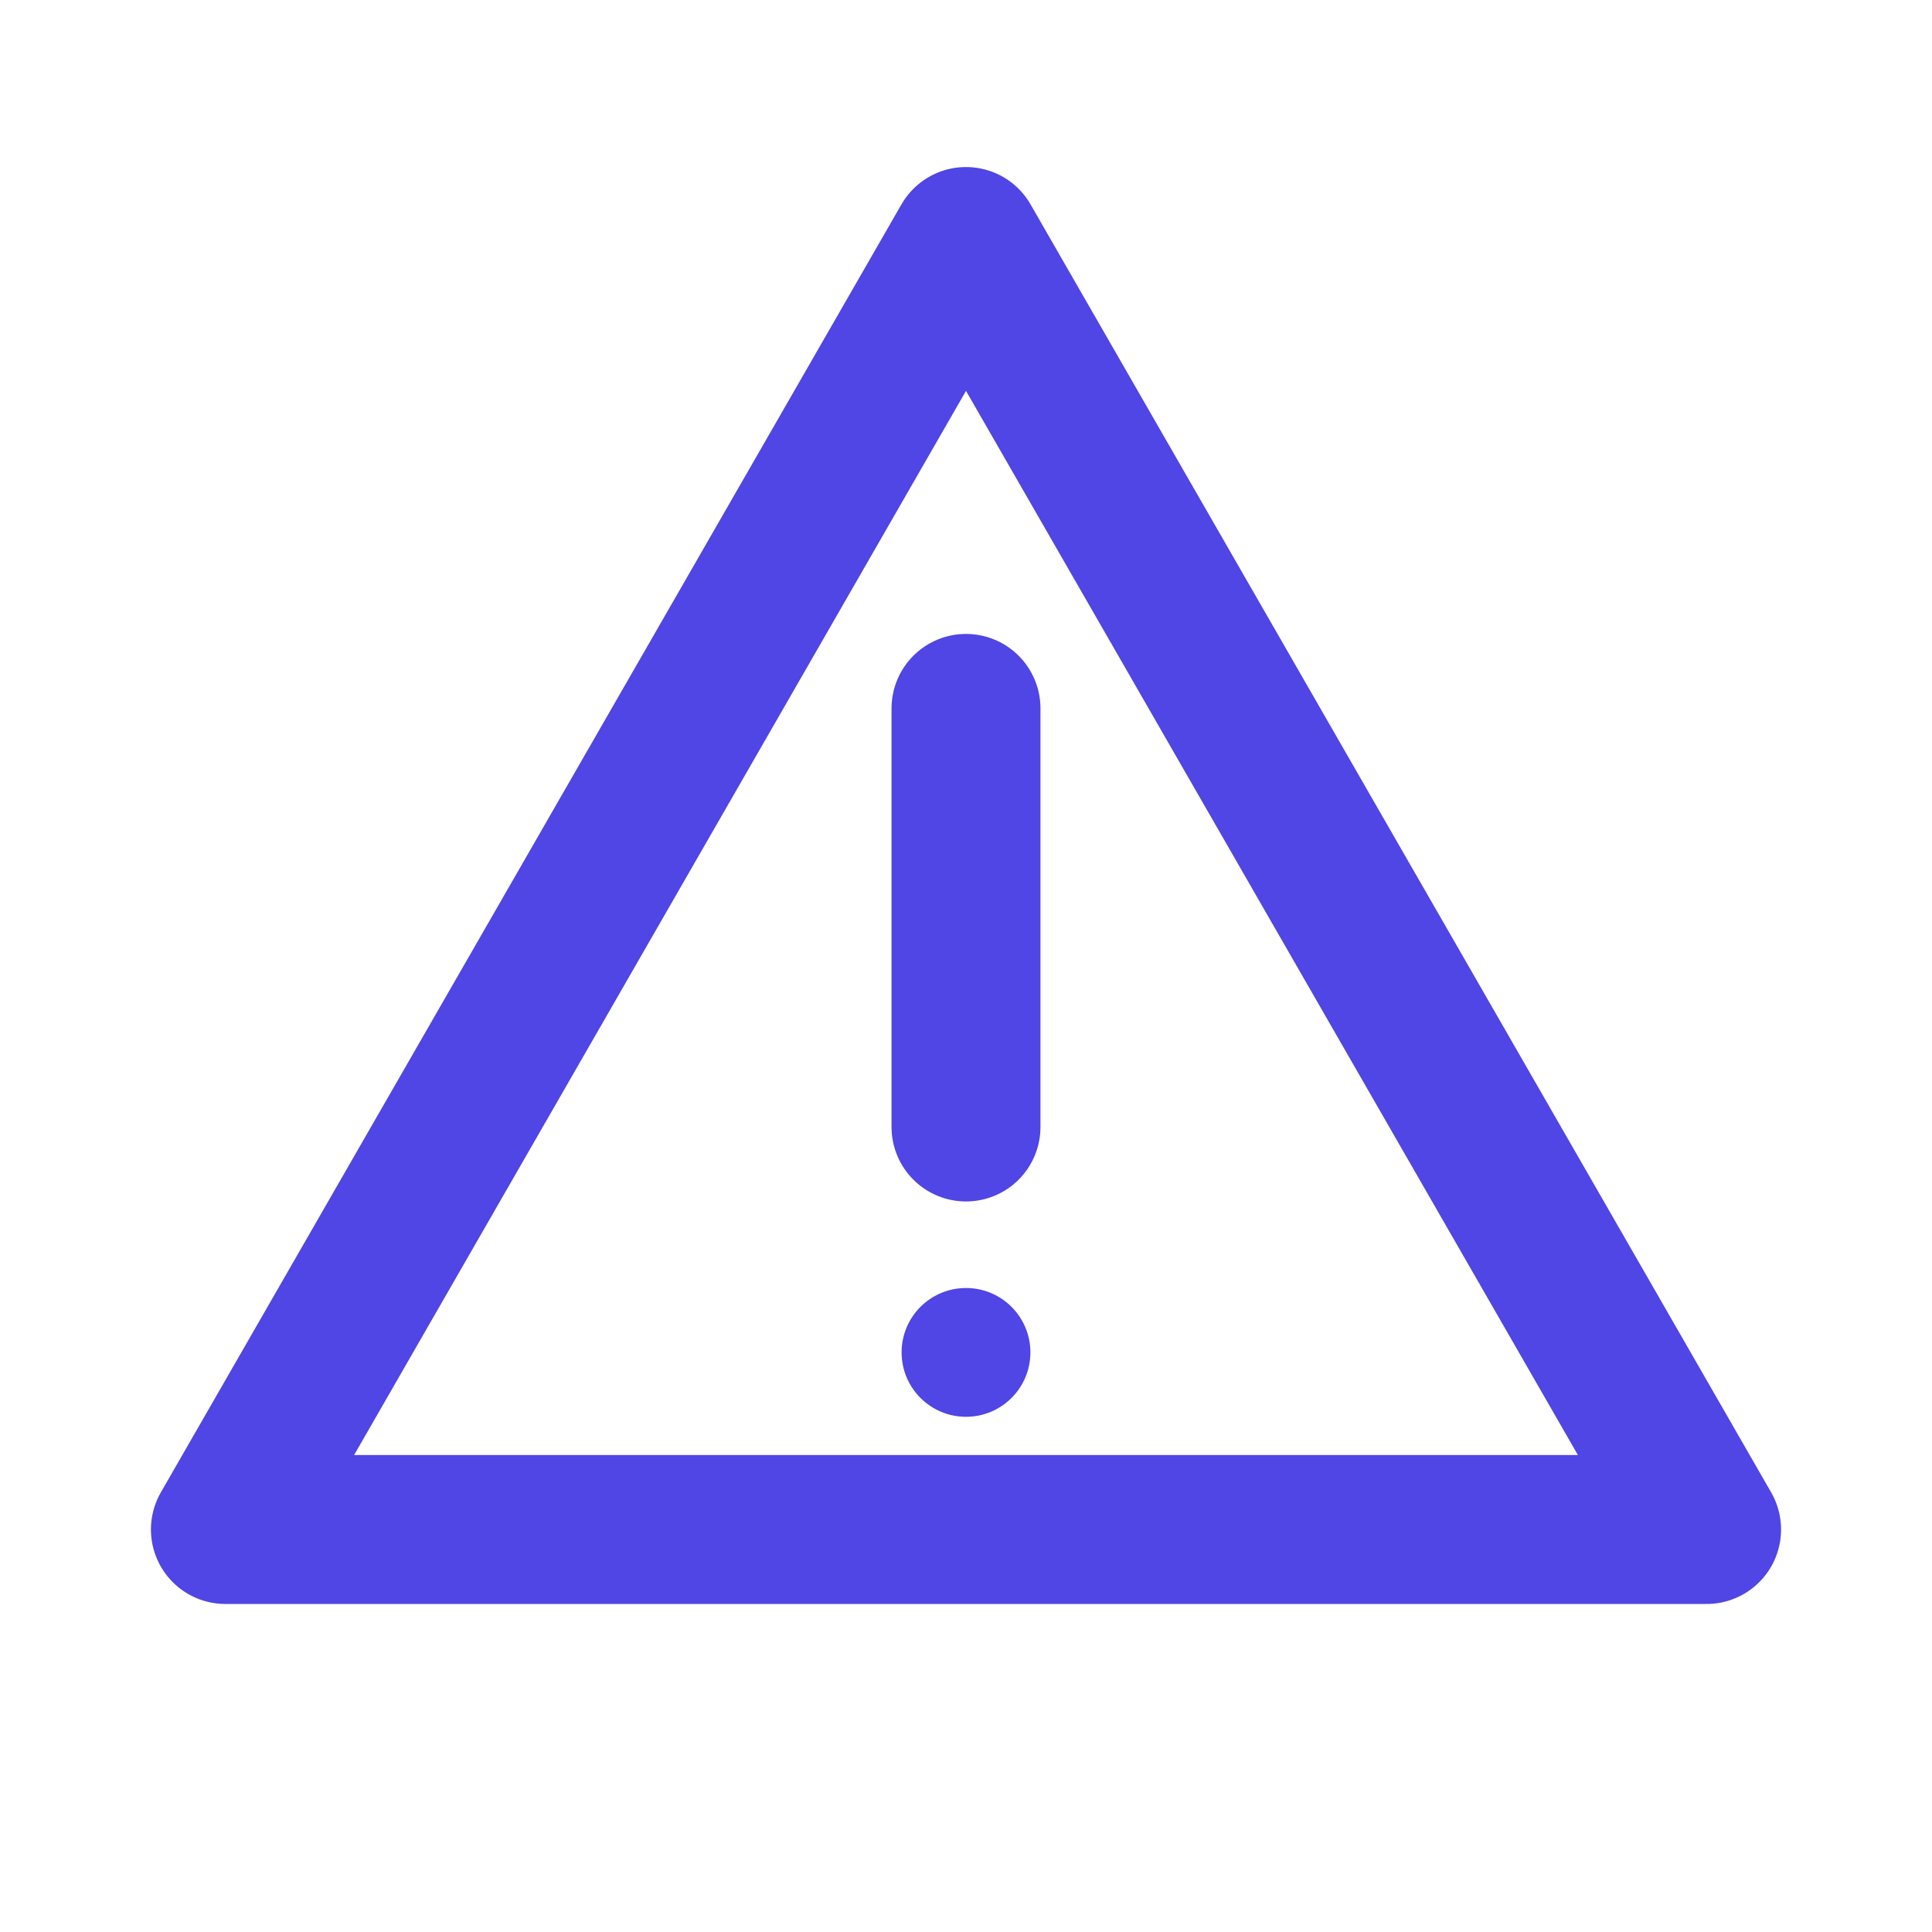
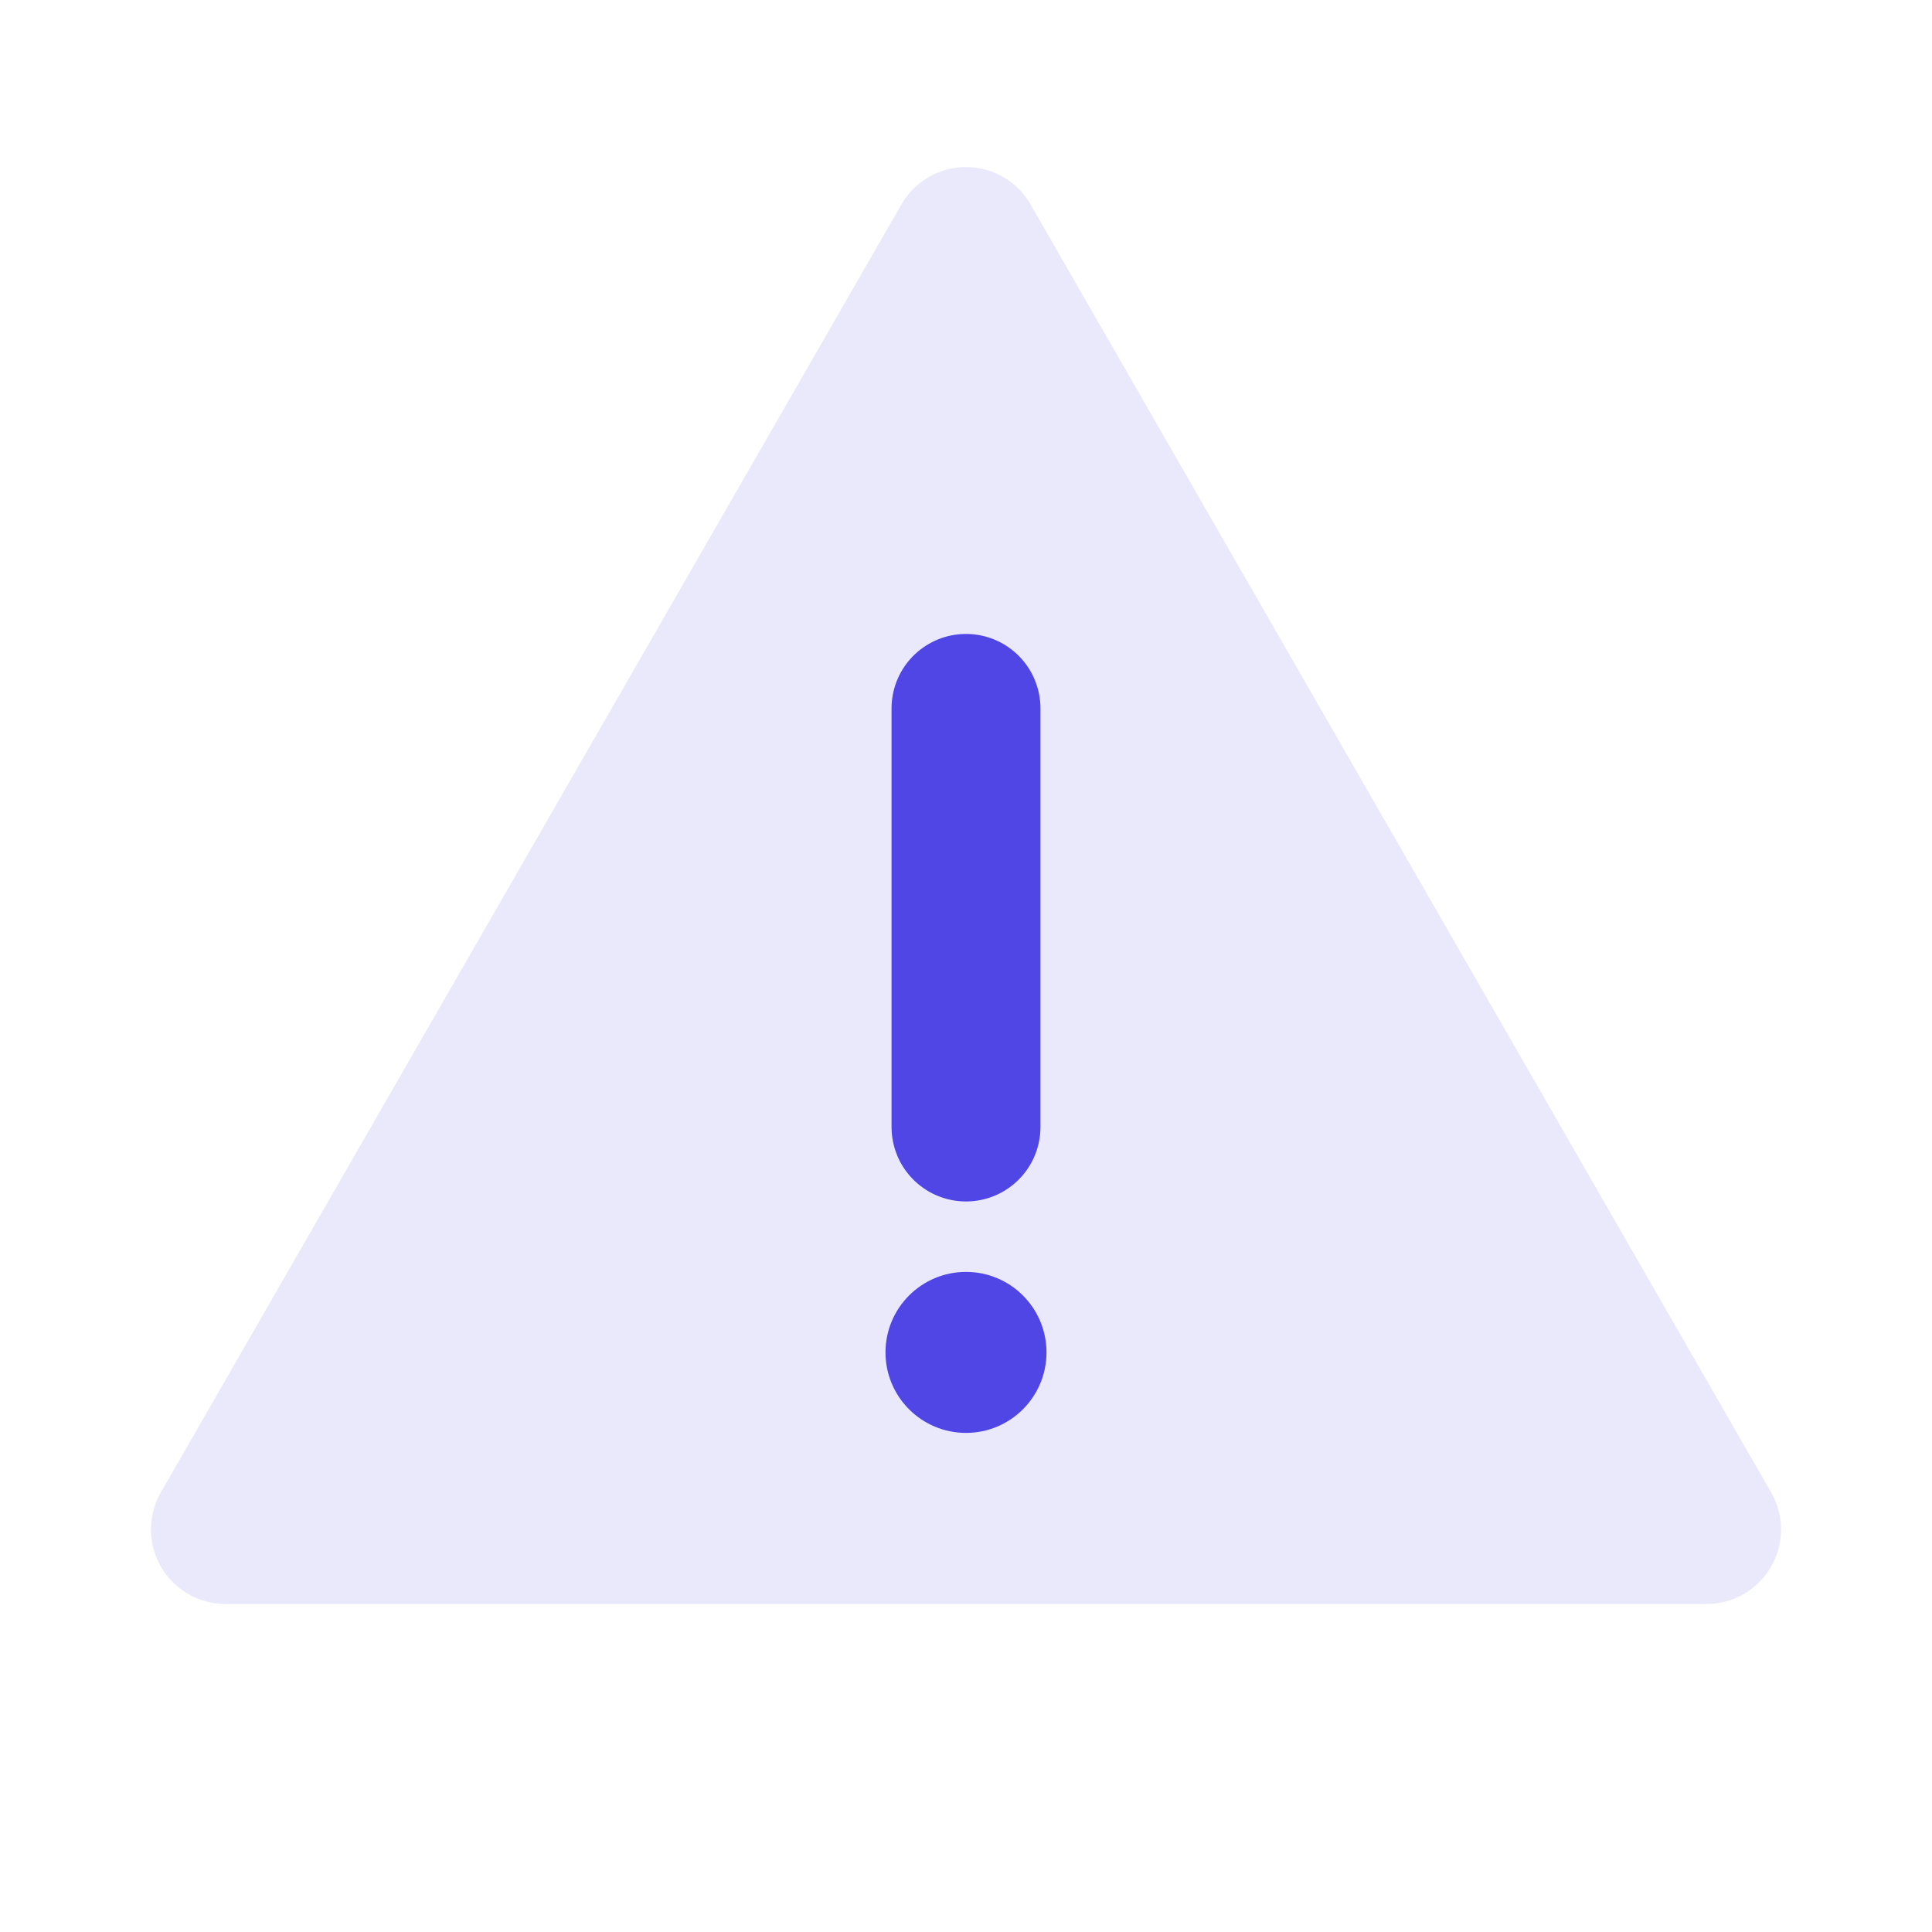
<svg xmlns="http://www.w3.org/2000/svg" viewBox="0 0 24 24" fill="none" stroke="#4F46E5" stroke-width="1.85" stroke-linecap="round" stroke-linejoin="round">
  <g>
-     <path d="M12 3 2.8 19h18.4z" />
+     <path d="M12 3 2.8 19h18.4z" fill="#4F46E5" opacity="0.12" stroke="#4F46E5" />
    <path d="M12 8.8v5.2" />
-     <circle cx="12" cy="16.8" r=".8" fill="#4F46E5" stroke="none" />
-     <animateTransform attributeName="transform" type="translate" values="0 0;0.7 0;0 0;-0.7 0;0 0" dur="0.95s" repeatCount="indefinite" />
+     <circle cx="12" cy="16.8" r="1" fill="#4F46E5" stroke="none" />
+     <animateTransform attributeName="transform" type="translate" values="0 0;0.8 0;0 0;-0.8 0;0 0" dur="0.85s" repeatCount="indefinite" />
  </g>
-   <animate attributeName="opacity" values="0.72;1;0.72" dur="0.95s" repeatCount="indefinite" />
+   <animate attributeName="opacity" values="0.8;1;0.8" dur="0.85s" repeatCount="indefinite" />
</svg>
